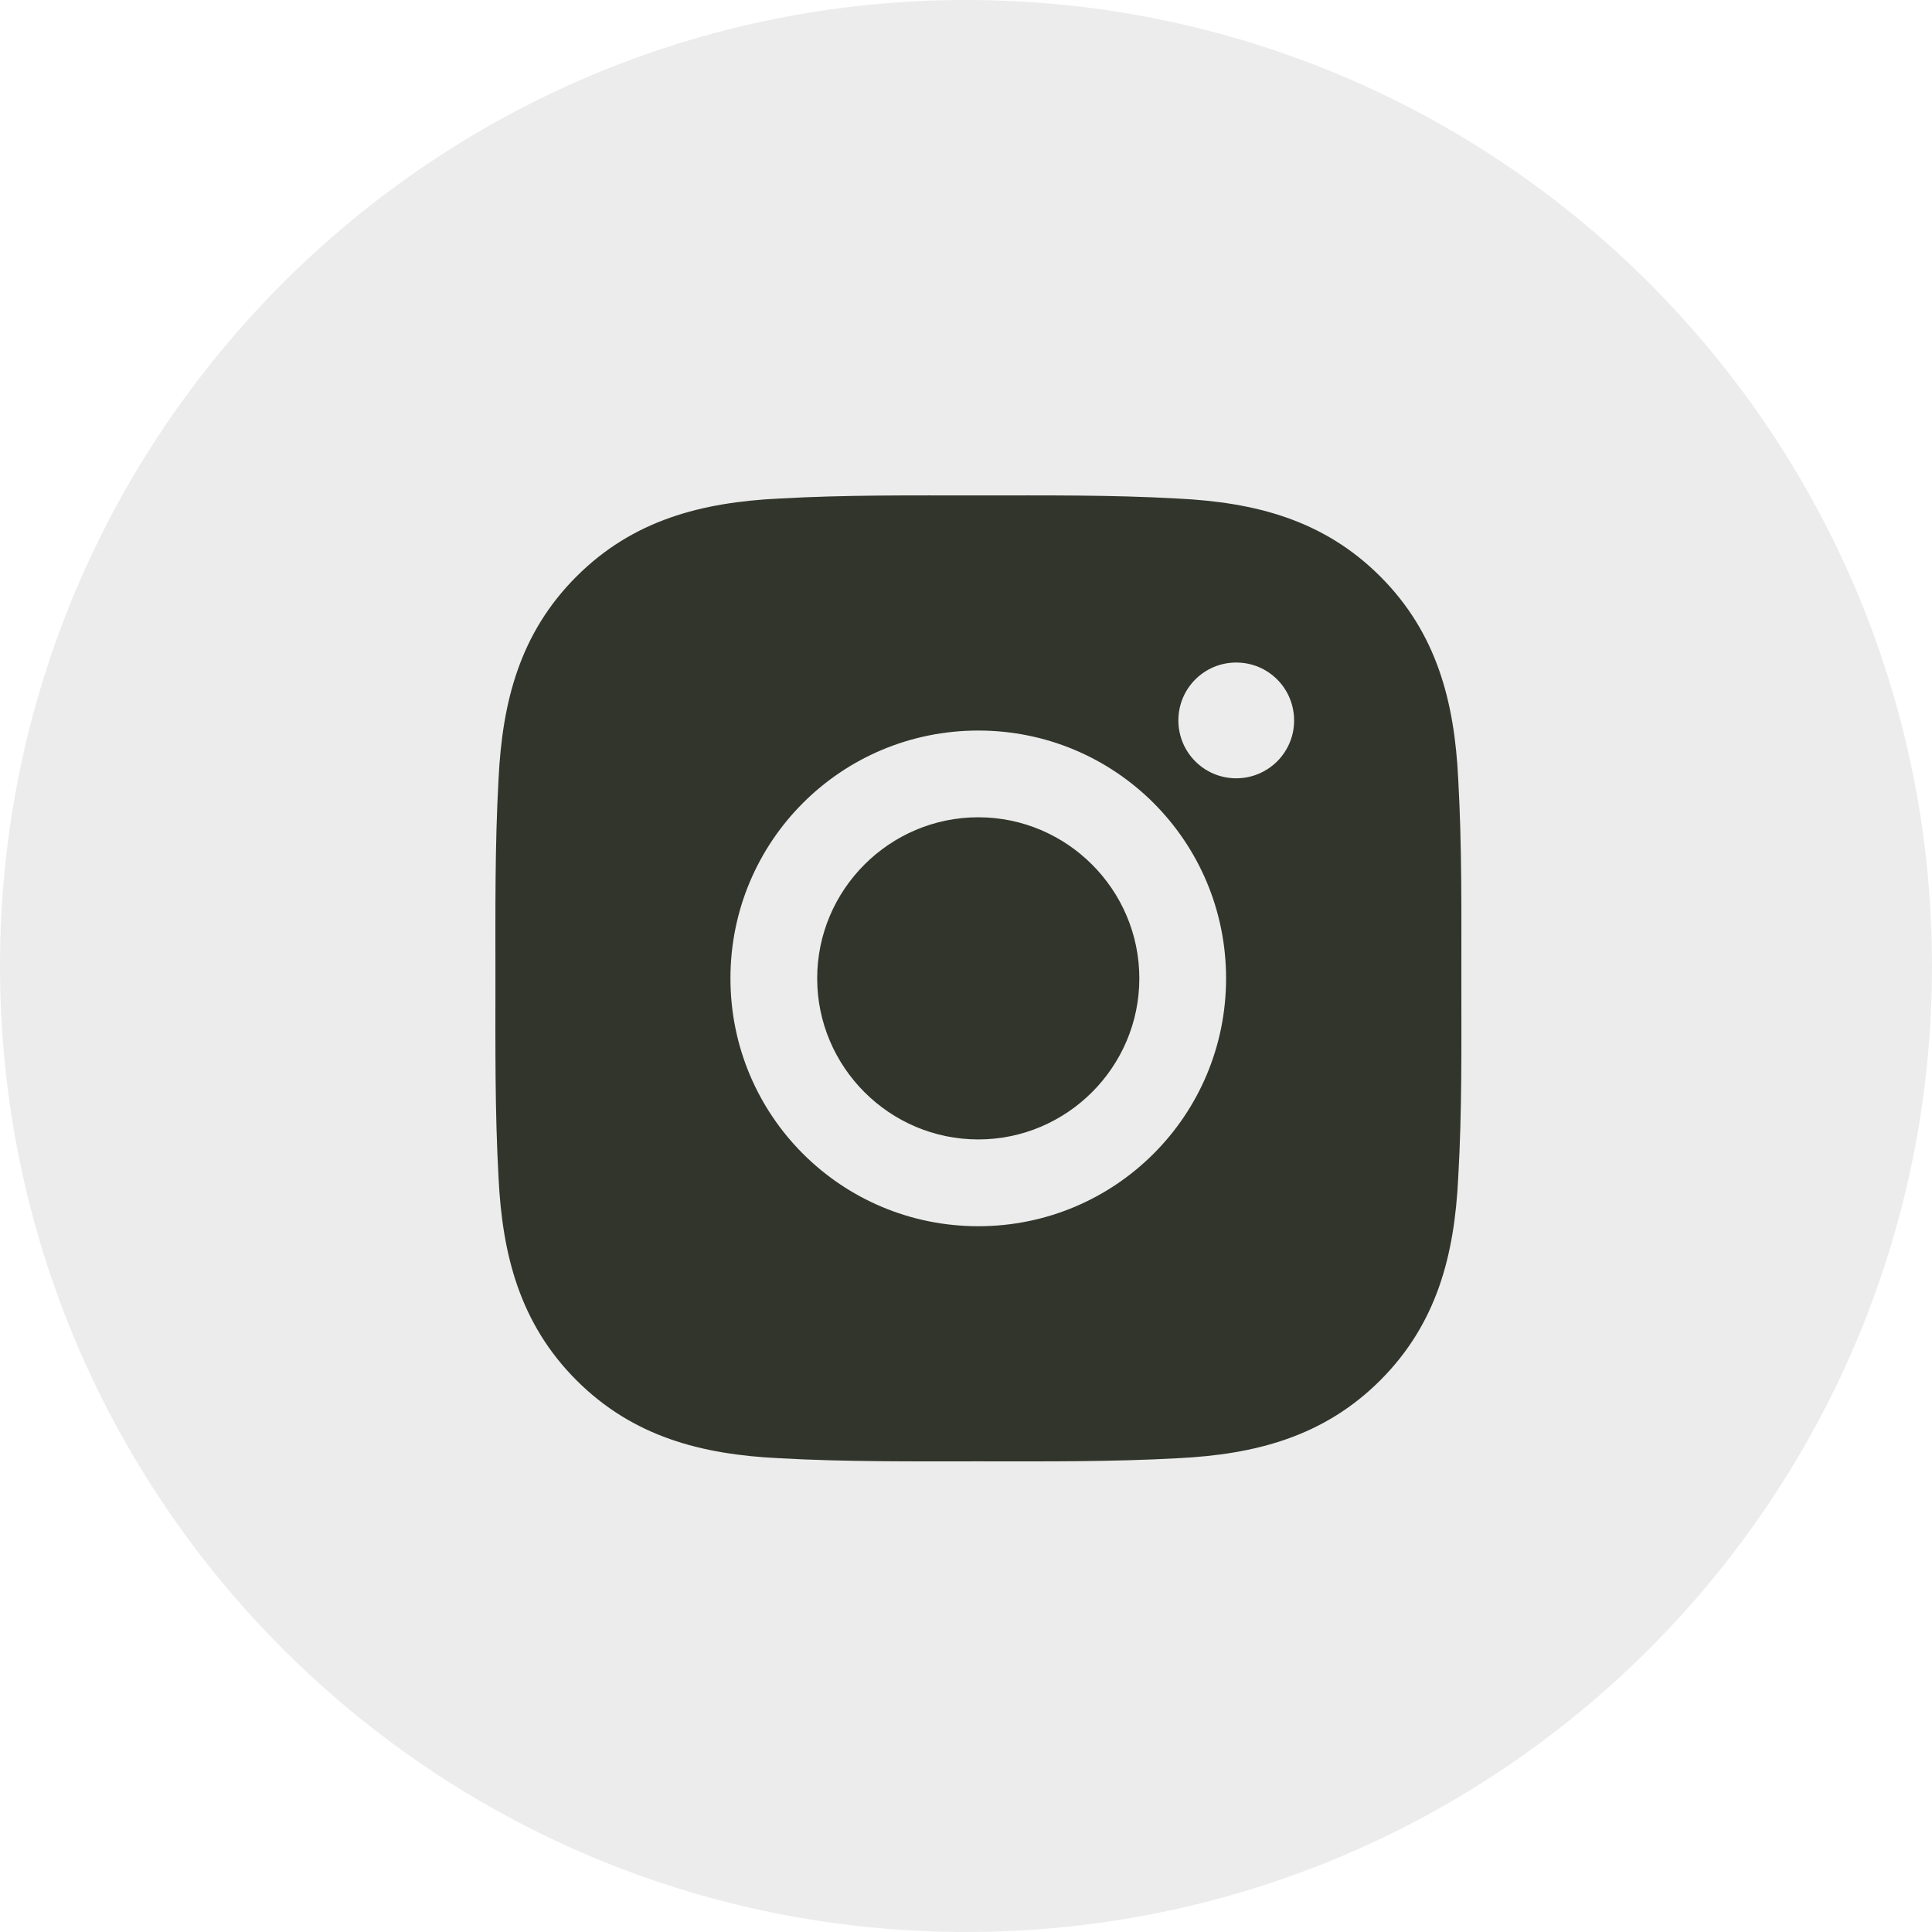
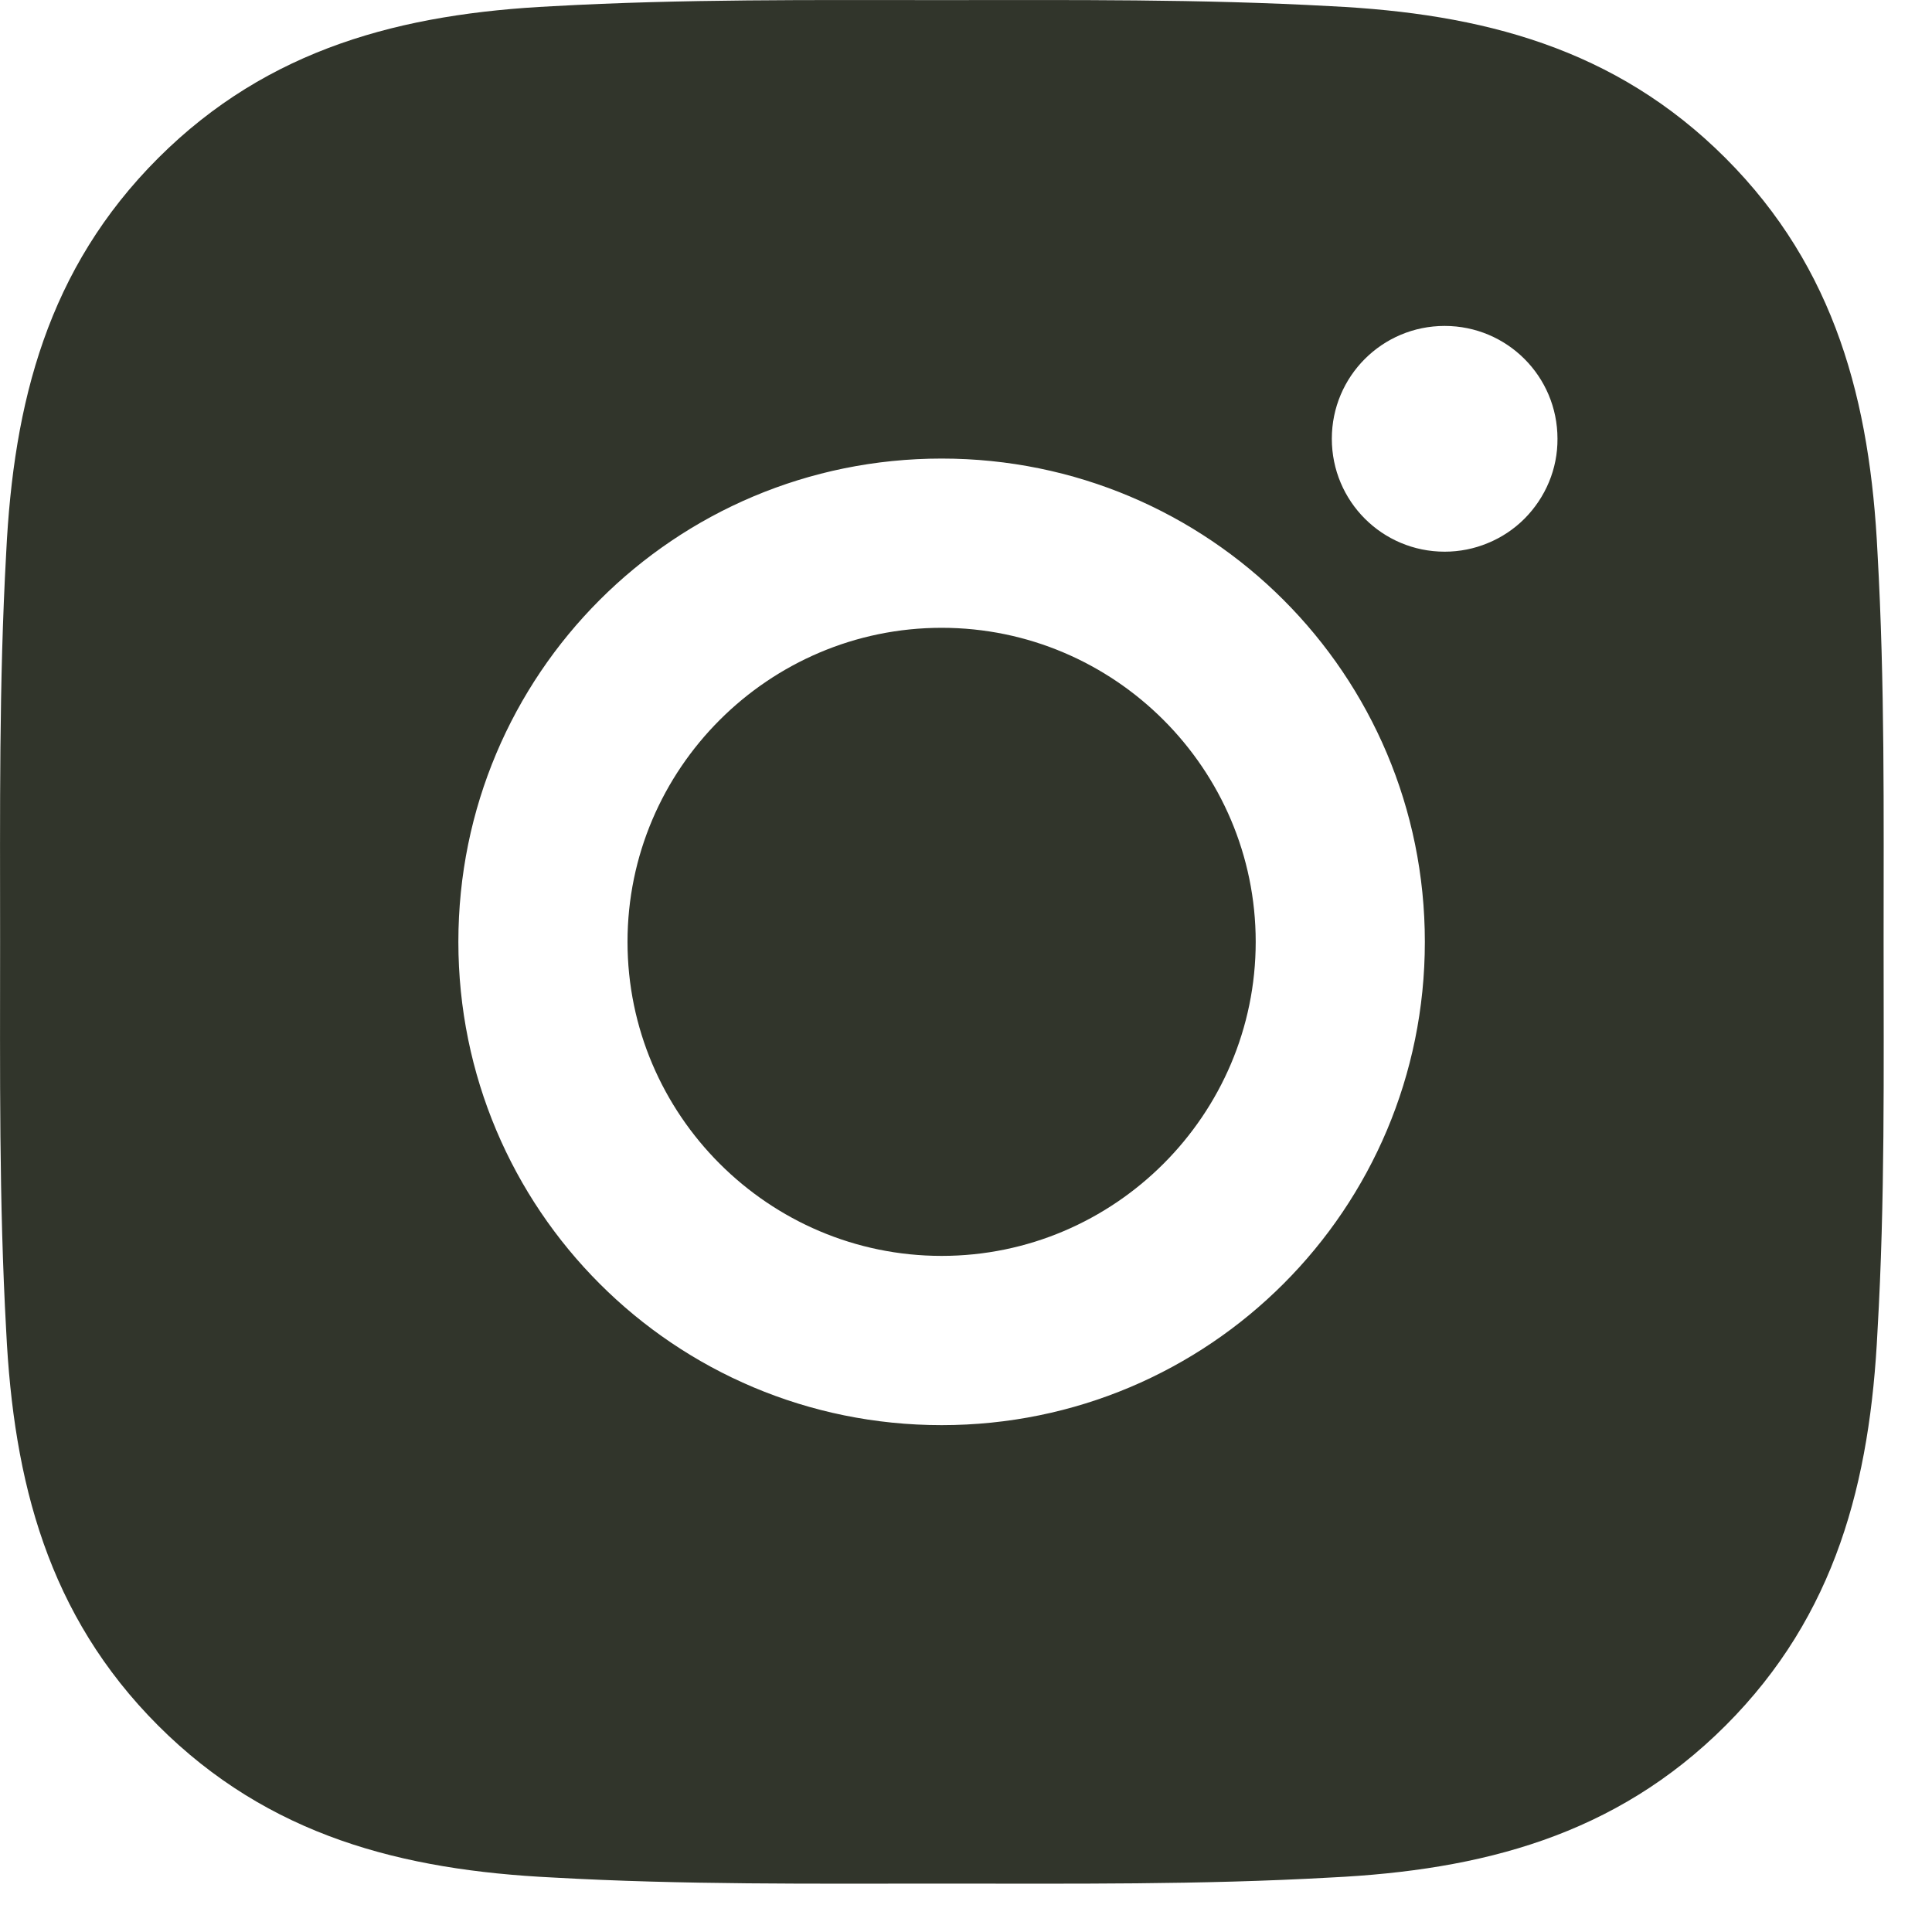
- <svg xmlns="http://www.w3.org/2000/svg" width="39" height="39" viewBox="0 0 39 39" fill="none">
-   <circle cx="19.5" cy="19.5" r="19.5" fill="#ECECEC" />
-   <path d="M19.748 16.498C17.957 16.498 16.496 17.959 16.496 19.75C16.496 21.54 17.957 23.001 19.748 23.001C21.538 23.001 22.999 21.54 22.999 19.75C22.999 17.959 21.538 16.498 19.748 16.498ZM29.499 19.75C29.499 18.404 29.512 17.069 29.436 15.725C29.36 14.164 29.004 12.779 27.863 11.637C26.719 10.493 25.336 10.14 23.775 10.064C22.428 9.988 21.094 10.001 19.75 10.001C18.404 10.001 17.069 9.988 15.725 10.064C14.164 10.14 12.779 10.496 11.637 11.637C10.493 12.781 10.14 14.164 10.064 15.725C9.989 17.072 10.001 18.406 10.001 19.75C10.001 21.094 9.989 22.43 10.064 23.774C10.14 25.335 10.496 26.721 11.637 27.863C12.781 29.006 14.164 29.36 15.725 29.436C17.072 29.511 18.406 29.499 19.75 29.499C21.096 29.499 22.431 29.511 23.775 29.436C25.336 29.36 26.721 29.004 27.863 27.863C29.007 26.718 29.36 25.335 29.436 23.774C29.514 22.43 29.499 21.096 29.499 19.75V19.75ZM19.748 24.753C16.979 24.753 14.745 22.518 14.745 19.75C14.745 16.981 16.979 14.747 19.748 14.747C22.516 14.747 24.75 16.981 24.75 19.75C24.75 22.518 22.516 24.753 19.748 24.753ZM24.955 15.711C24.309 15.711 23.787 15.189 23.787 14.542C23.787 13.896 24.309 13.374 24.955 13.374C25.602 13.374 26.123 13.896 26.123 14.542C26.124 14.696 26.094 14.848 26.035 14.99C25.976 15.132 25.89 15.26 25.782 15.369C25.673 15.477 25.544 15.563 25.402 15.622C25.261 15.681 25.109 15.711 24.955 15.711V15.711Z" fill="#31352B" />
+ <svg xmlns="http://www.w3.org/2000/svg" width="20" height="20" viewBox="0 0 20 20" fill="none">
+   <path d="M9.748 6.499C7.957 6.499 6.496 7.96 6.496 9.75C6.496 11.54 7.957 13.001 9.748 13.001C11.538 13.001 12.999 11.54 12.999 9.75C12.999 7.96 11.538 6.499 9.748 6.499ZM19.499 9.75C19.499 8.404 19.512 7.069 19.436 5.725C19.36 4.164 19.004 2.779 17.863 1.637C16.719 0.493 15.336 0.14 13.775 0.064C12.428 -0.011 11.094 0.001 9.75 0.001C8.404 0.001 7.069 -0.011 5.725 0.064C4.164 0.14 2.779 0.496 1.637 1.637C0.493 2.781 0.14 4.164 0.064 5.725C-0.011 7.072 0.001 8.406 0.001 9.75C0.001 11.094 -0.011 12.431 0.064 13.775C0.14 15.336 0.496 16.721 1.637 17.863C2.781 19.007 4.164 19.36 5.725 19.436C7.072 19.512 8.406 19.499 9.75 19.499C11.096 19.499 12.431 19.512 13.775 19.436C15.336 19.36 16.721 19.004 17.863 17.863C19.007 16.719 19.36 15.336 19.436 13.775C19.514 12.431 19.499 11.096 19.499 9.75ZM9.748 14.753C6.979 14.753 4.745 12.518 4.745 9.75C4.745 6.982 6.979 4.747 9.748 4.747C12.516 4.747 14.75 6.982 14.75 9.75C14.75 12.518 12.516 14.753 9.748 14.753ZM14.955 5.711C14.309 5.711 13.787 5.189 13.787 4.542C13.787 3.896 14.309 3.374 14.955 3.374C15.601 3.374 16.123 3.896 16.123 4.542C16.124 4.696 16.094 4.848 16.035 4.99C15.976 5.132 15.89 5.26 15.782 5.369C15.673 5.478 15.544 5.564 15.402 5.622C15.261 5.681 15.109 5.711 14.955 5.711Z" fill="#31352B" />
</svg>
